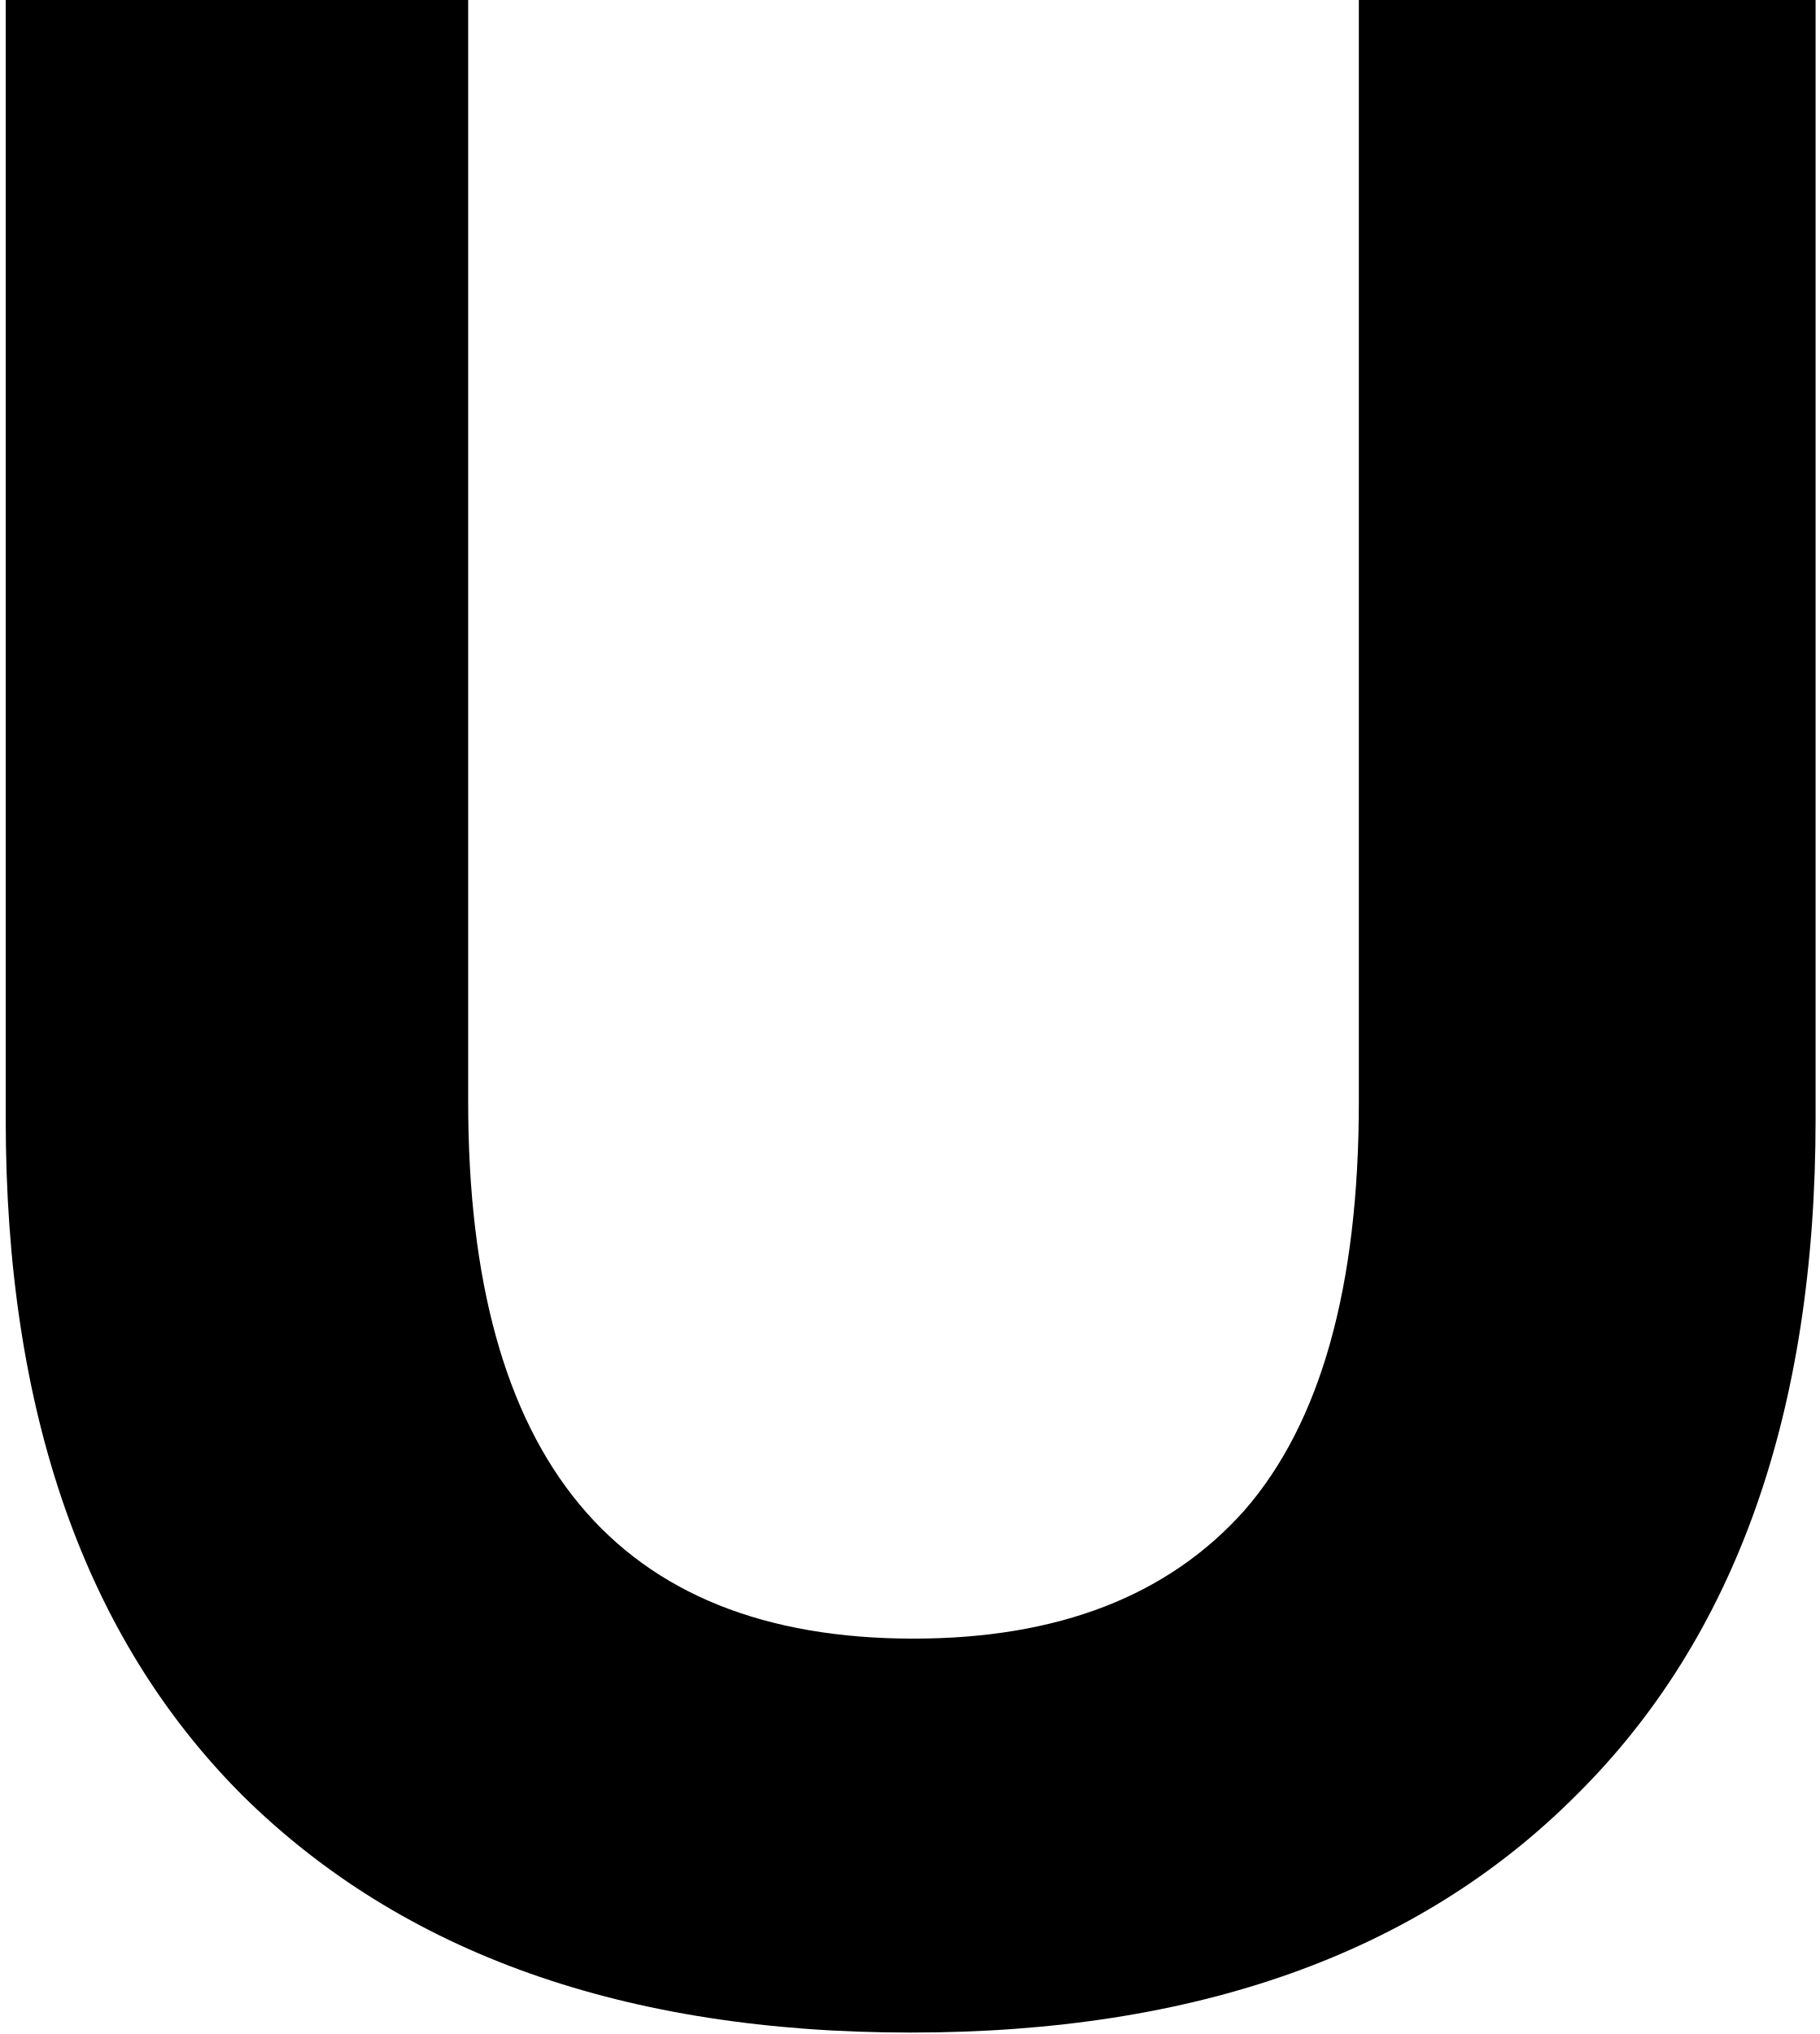
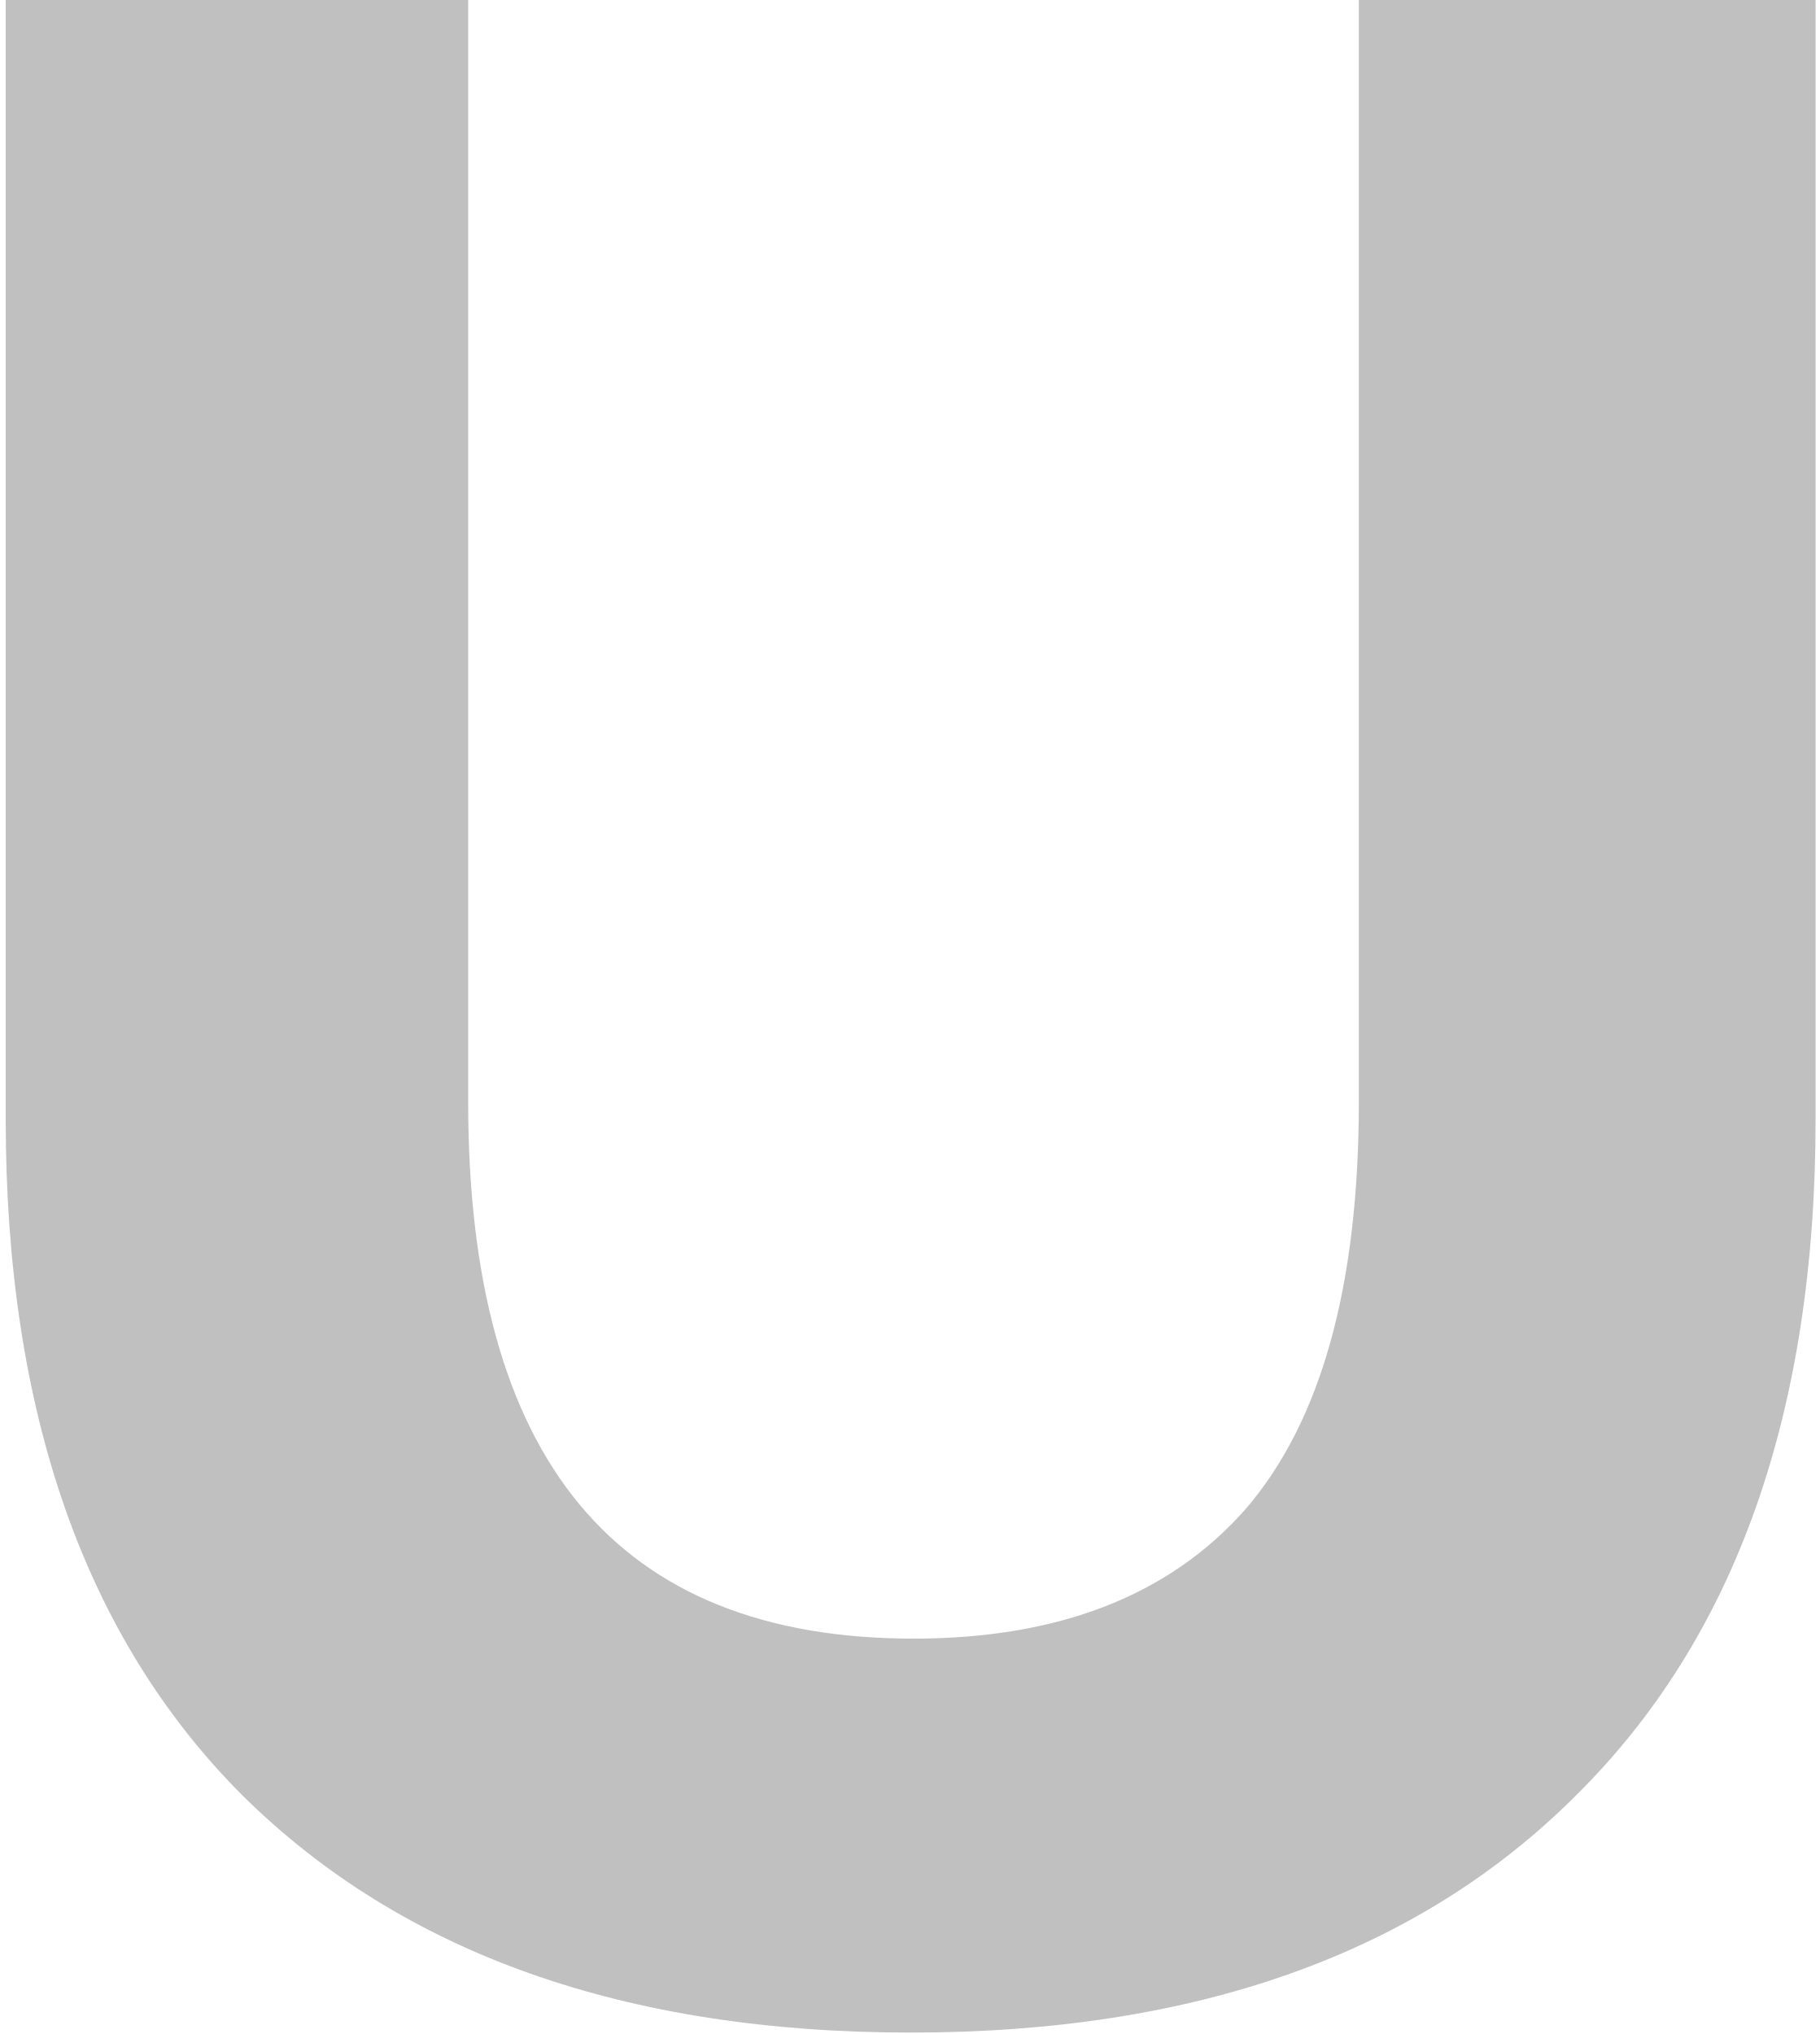
<svg xmlns="http://www.w3.org/2000/svg" width="255" height="285" viewBox="0 0 255 285" fill="none">
-   <path d="M127.6 284.8C87.6 284.8 56.4 273.733 34 251.6C11.867 229.467 0.8 197.867 0.8 156.8V-1.90735e-05H65.6V154.4C65.6 204.533 86.4 229.6 128 229.6C148.267 229.6 163.733 223.6 174.4 211.6C185.067 199.333 190.4 180.267 190.4 154.4V-1.90735e-05H254.4V156.8C254.4 197.867 243.2 229.467 220.8 251.6C198.667 273.733 167.6 284.8 127.6 284.8Z" fill="black" />
-   <path d="M-30 320H285.2V340H-30V320Z" fill="black" />
+   <path d="M127.6 284.8C87.6 284.8 56.4 273.733 34 251.6C11.867 229.467 0.8 197.867 0.8 156.8V-1.90735e-05H65.6V154.4C65.6 204.533 86.4 229.6 128 229.6C148.267 229.6 163.733 223.6 174.4 211.6C185.067 199.333 190.4 180.267 190.4 154.4V-1.90735e-05H254.4V156.8C254.4 197.867 243.2 229.467 220.8 251.6C198.667 273.733 167.6 284.8 127.6 284.8Z" fill="#C0C0C0" />
+   <path d="M-30 320H285.2V340H-30V320Z" fill="#C0C0C0" />
</svg>
